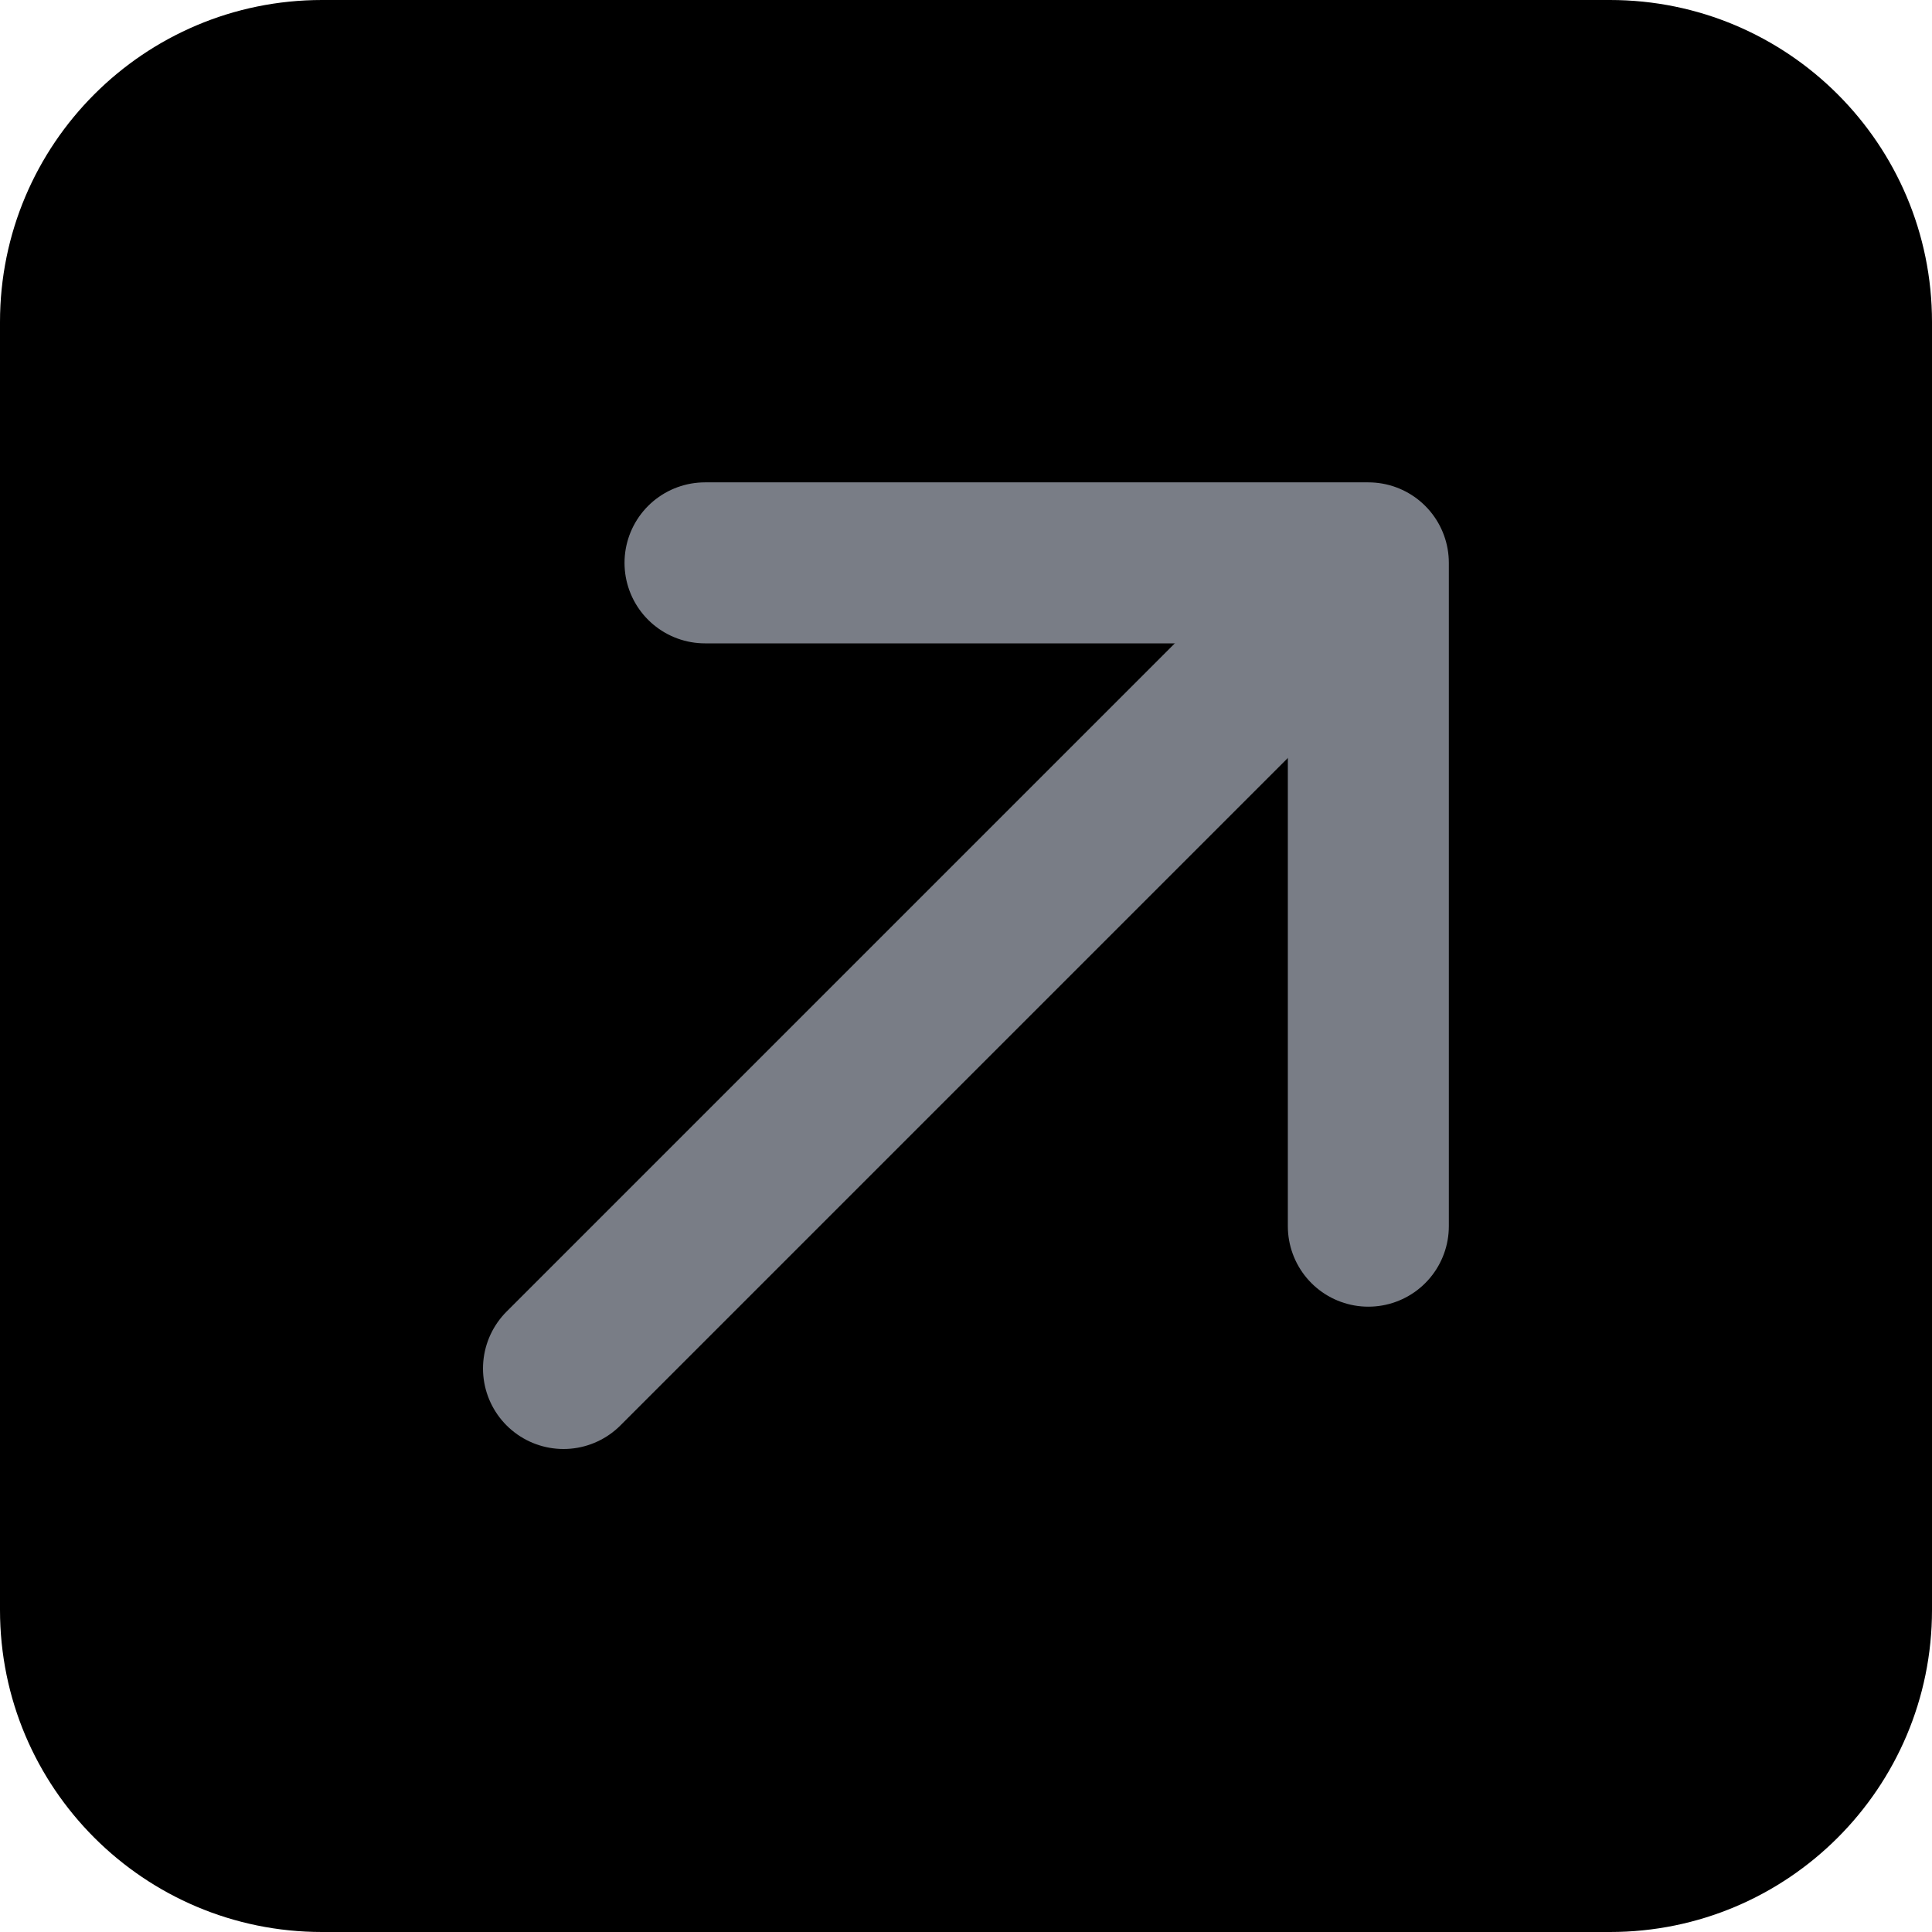
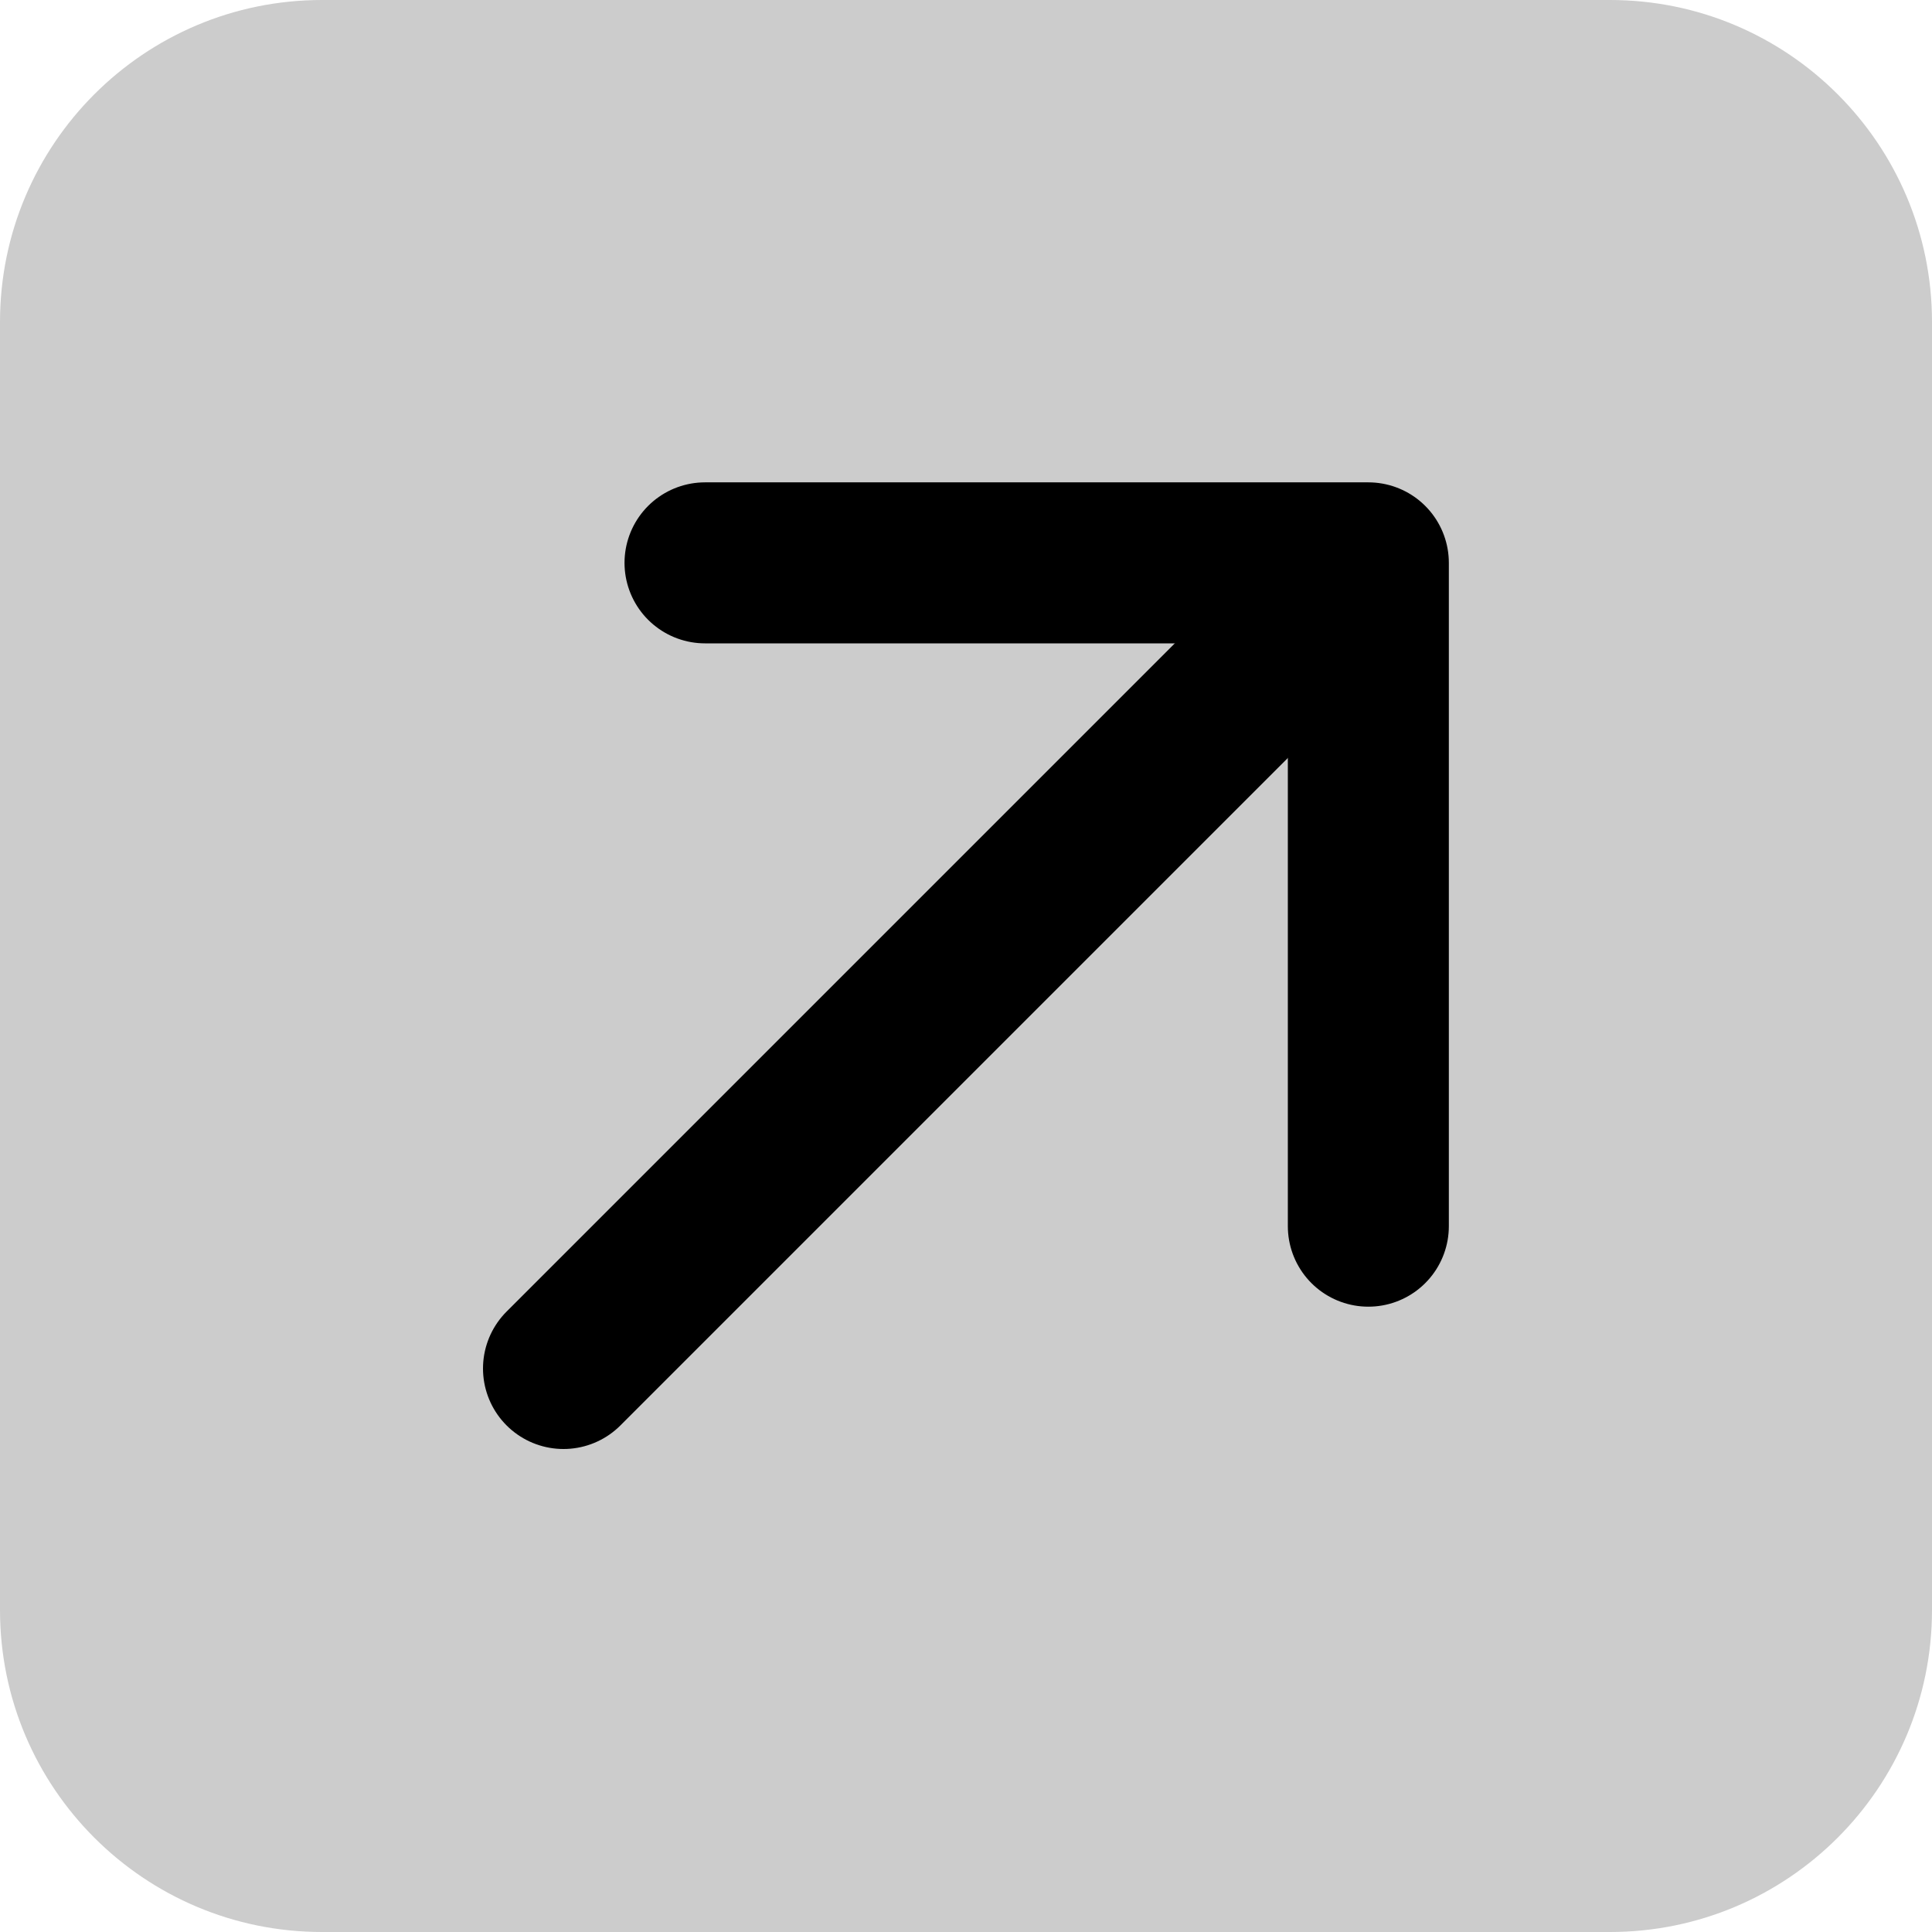
<svg xmlns="http://www.w3.org/2000/svg" width="12" height="12" viewBox="0 0 12 12" fill="none">
-   <rect width="12" height="12" rx="2" fill="currentColor" />
-   <path d="M8.499 7.616V3.496H4.379" stroke="#797D86" stroke-linecap="round" stroke-linejoin="round" />
-   <path d="M8.25 3.75L3.5 8.5" stroke="#797D86" stroke-linecap="round" stroke-linejoin="round" />
+   <rect width="12" height="12" rx="2" fill="currentColor" opacity="0.2" />
+   <path d="M8.499 7.616V3.496H4.379" stroke="currentColor" stroke-linecap="round" stroke-linejoin="round" />
+   <path d="M8.25 3.75L3.5 8.5" stroke="currentColor" stroke-linecap="round" stroke-linejoin="round" />
</svg>
